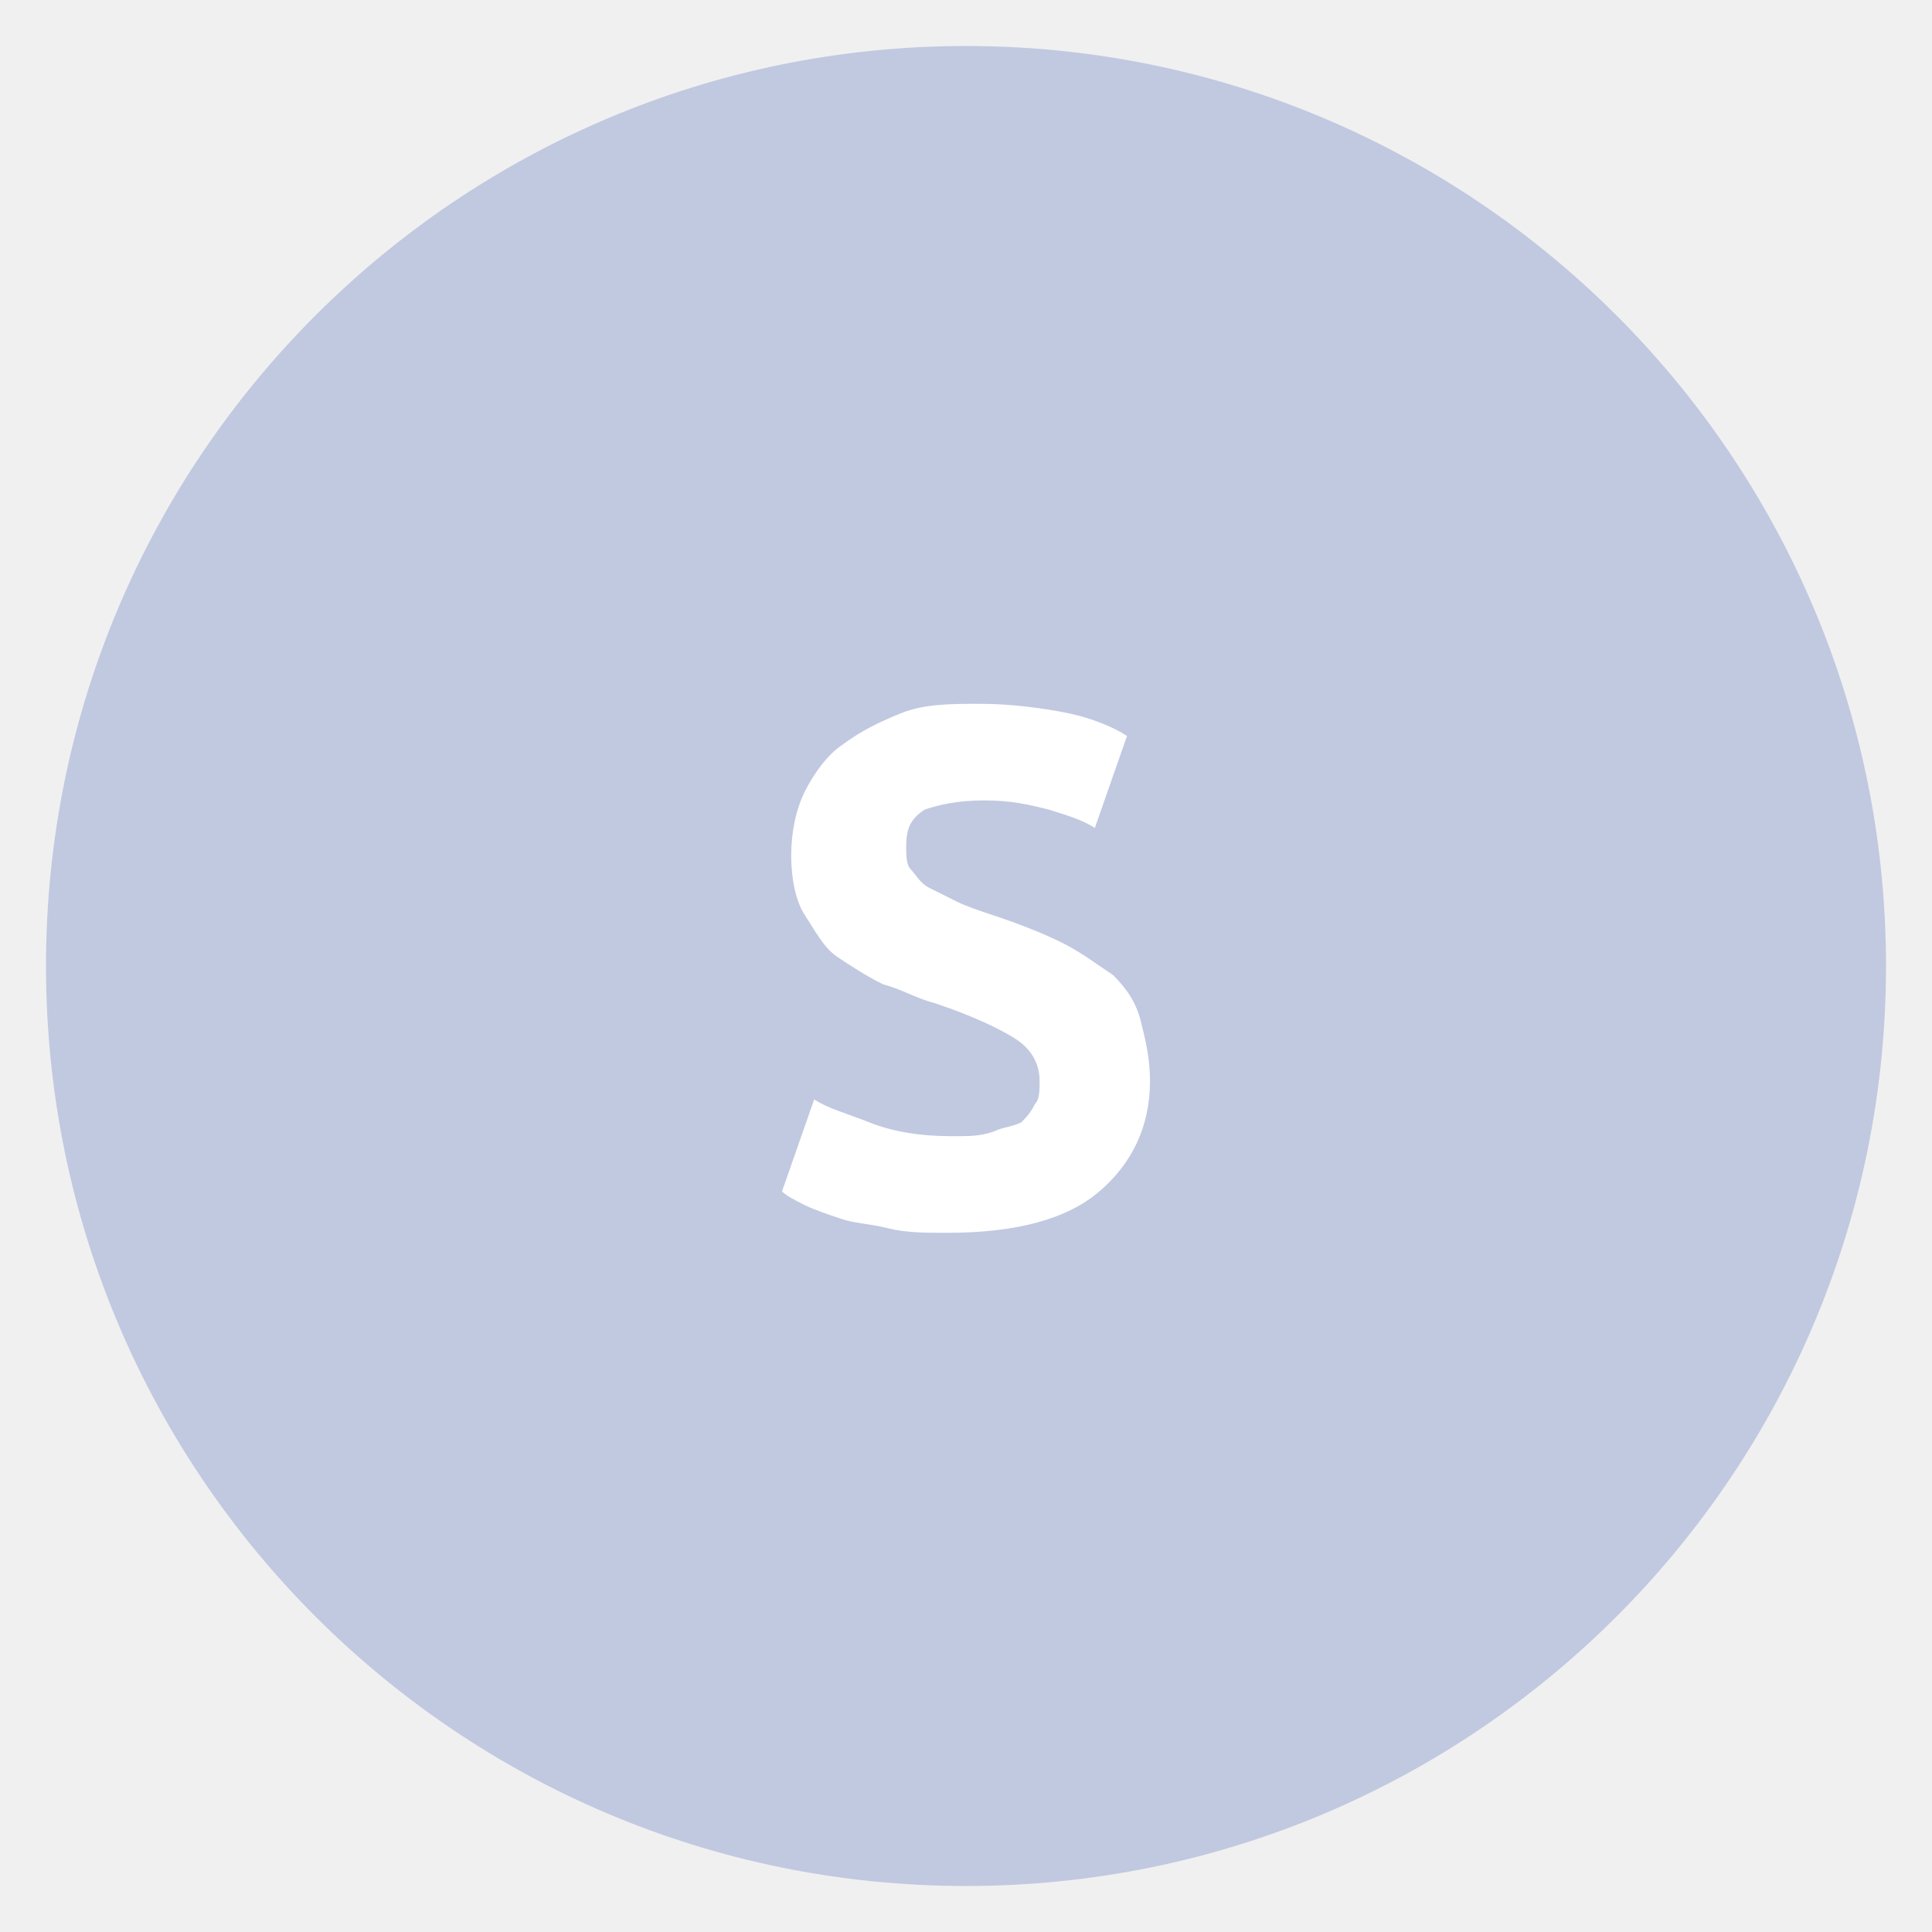
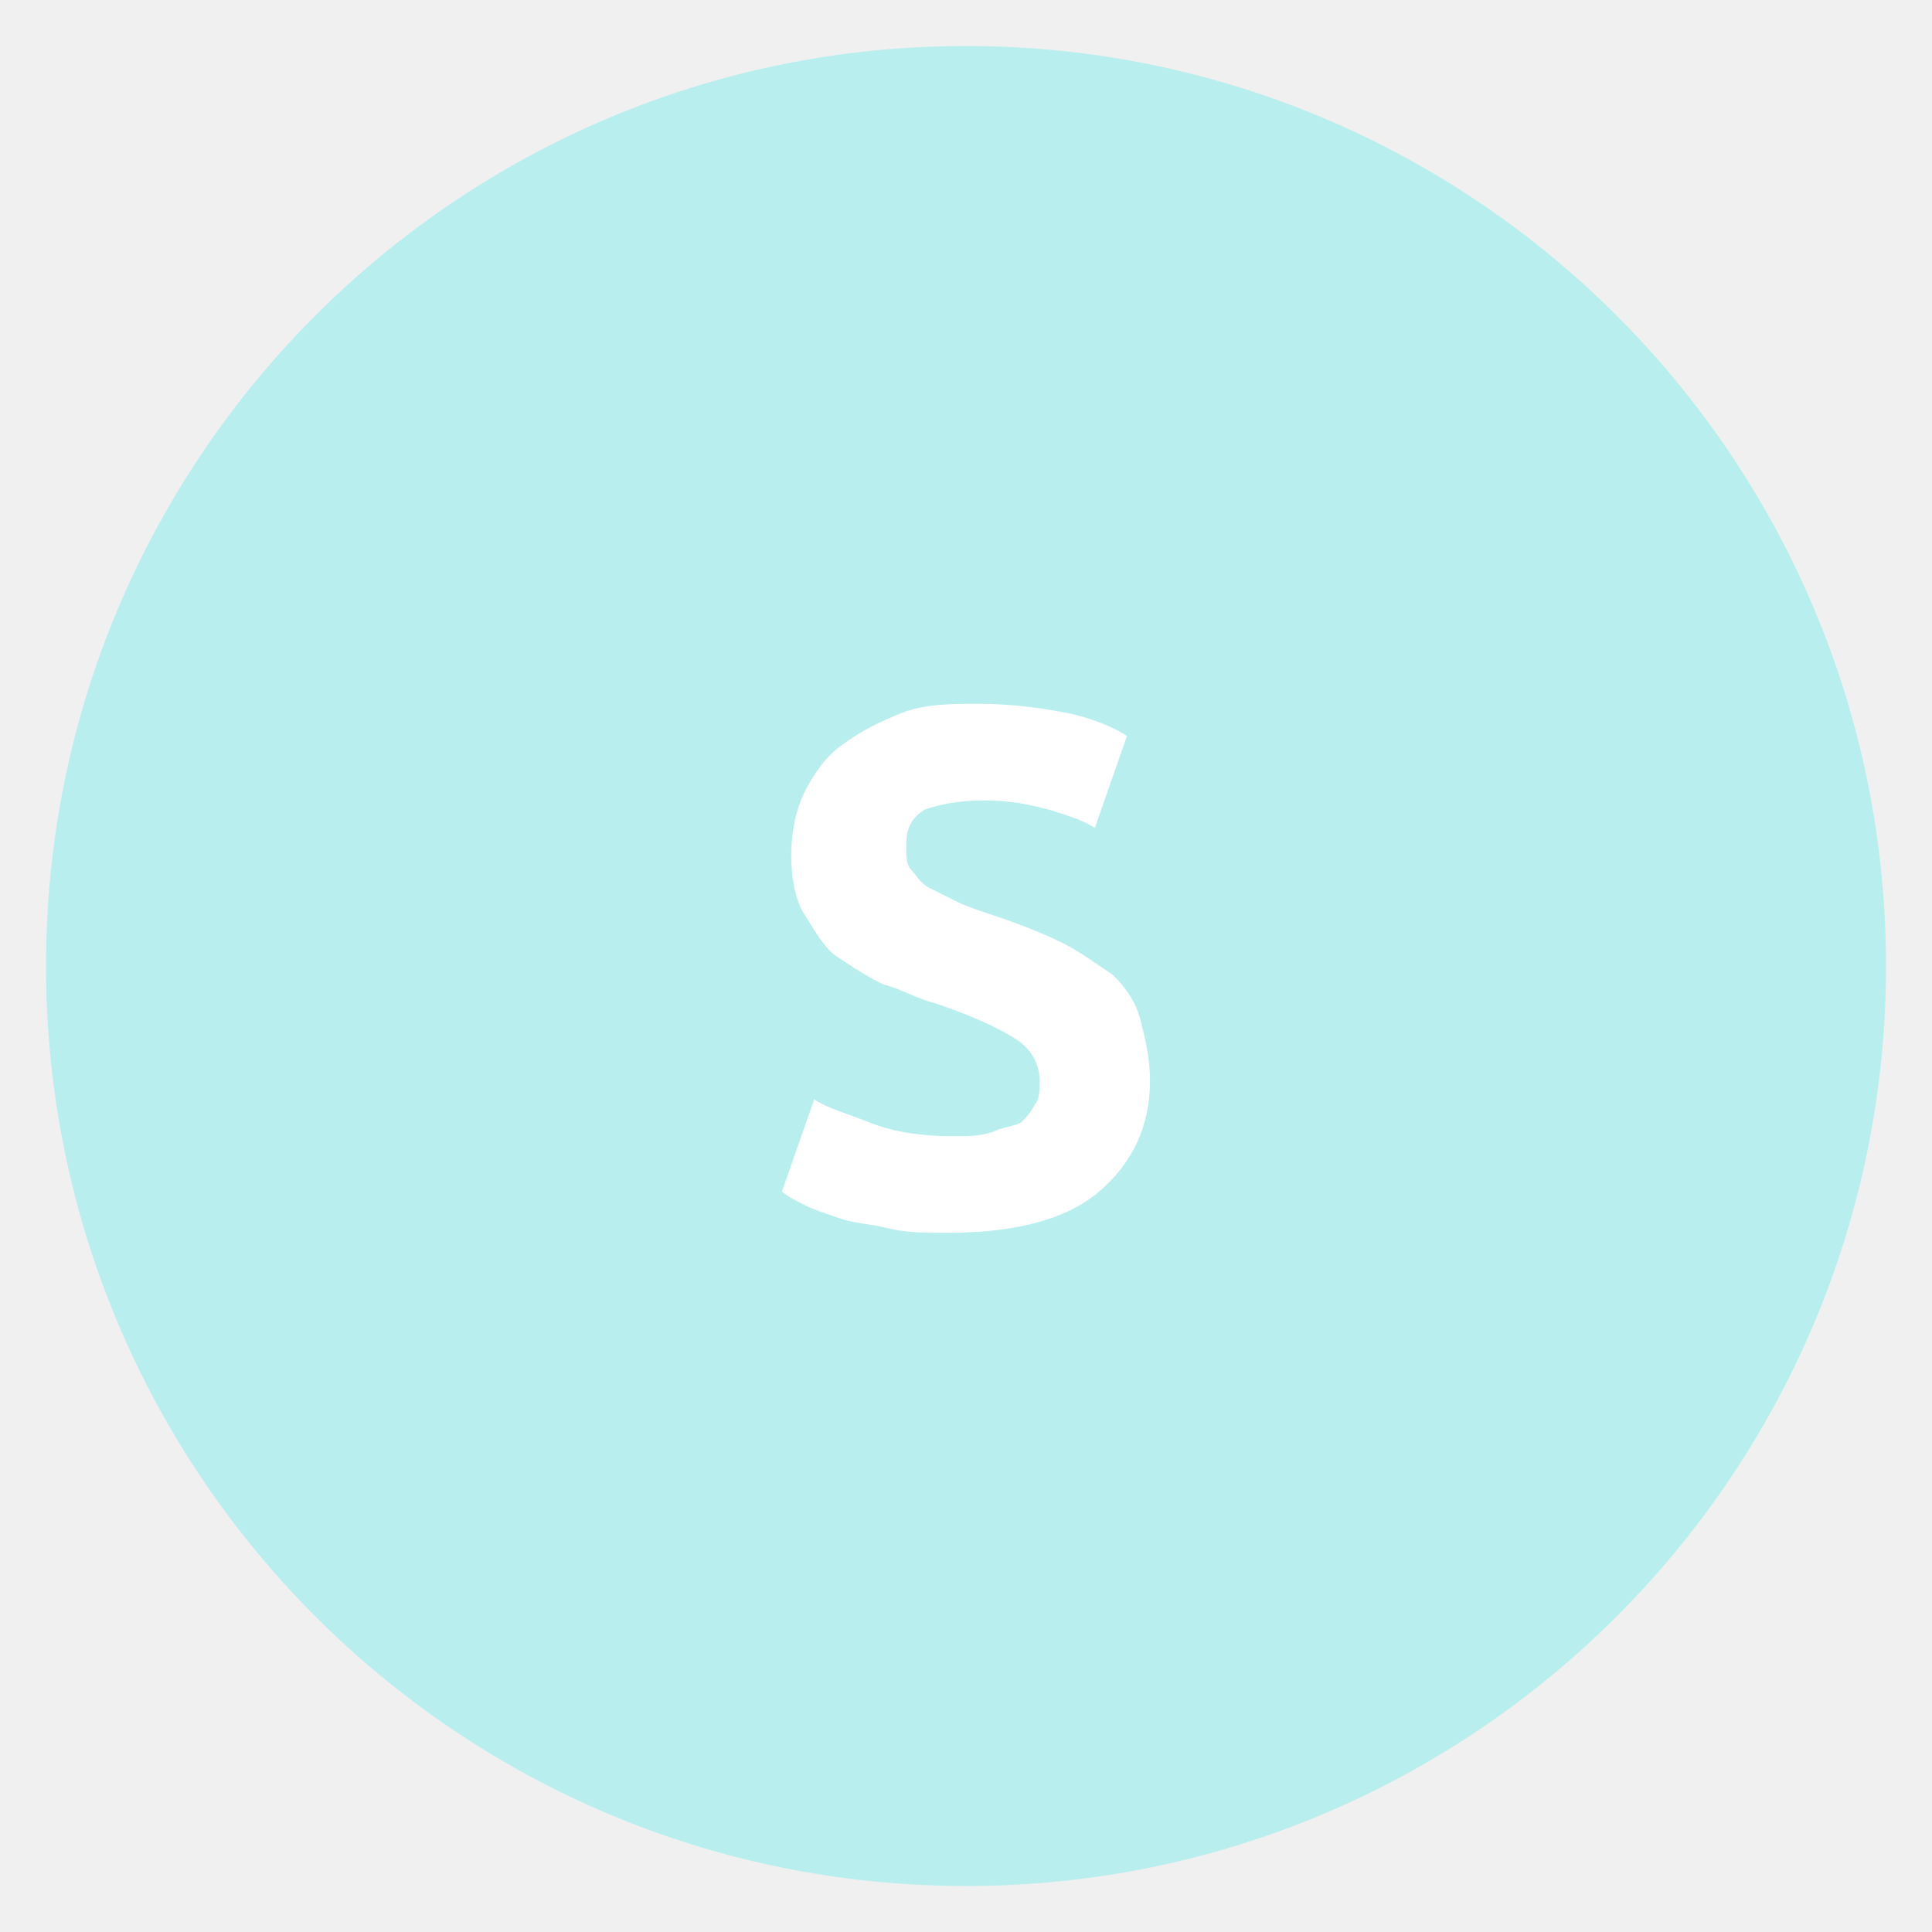
<svg xmlns="http://www.w3.org/2000/svg" version="1.1" id="Calque_1" x="0px" y="0px" width="42px" height="42px" viewBox="0 0 42 42" style="enable-background:new 0 0 42 42;" xml:space="preserve">
  <style type="text/css">
	.st0{fill:#FFFFFF;}
- 	.st1{fill:#C1C9E1;}
+ 	.st1{fill:#b9eeee;}
</style>
  <g>
    <path class="st0" d="M19.8,26.5c-0.4-0.9-0.9-1.9-1.3-2.9c-0.4-1-0.8-2-1.2-3c-0.4-1-0.7-1.9-1.1-2.8c-0.3-0.9-0.6-1.7-0.8-2.4h2.8   c0.2,0.6,0.4,1.3,0.7,2.1s0.5,1.5,0.8,2.2c0.3,0.7,0.5,1.4,0.8,2.1c0.2,0.7,0.5,1.3,0.7,1.7c0.2-0.5,0.4-1.1,0.7-1.7   s0.5-1.4,0.8-2.1c0.3-0.7,0.5-1.5,0.8-2.2c0.3-0.7,0.5-1.4,0.7-2.1h2.7c-0.2,0.7-0.5,1.5-0.9,2.4s-0.7,1.8-1.1,2.8   c-0.4,1-0.8,2-1.2,3s-0.9,2-1.3,2.9H19.8z" />
  </g>
  <circle class="st1" cx="21" cy="21" r="20" />
  <g>
    <path class="st0" d="M20.7,24.7c0.4,0,0.6,0,0.9-0.1c0.2-0.1,0.4-0.1,0.6-0.2c0.1-0.1,0.2-0.2,0.3-0.4c0.1-0.1,0.1-0.3,0.1-0.5   c0-0.4-0.2-0.7-0.5-0.9c-0.3-0.2-0.9-0.5-1.8-0.8c-0.4-0.1-0.7-0.3-1.1-0.4c-0.4-0.2-0.7-0.4-1-0.6s-0.5-0.6-0.7-0.9   s-0.3-0.8-0.3-1.3c0-0.5,0.1-1,0.3-1.4c0.2-0.4,0.5-0.8,0.8-1c0.4-0.3,0.8-0.5,1.3-0.7c0.5-0.2,1.1-0.2,1.7-0.2   c0.7,0,1.4,0.1,1.9,0.2s1,0.3,1.3,0.5l-0.7,2c-0.3-0.2-0.7-0.3-1-0.4c-0.4-0.1-0.8-0.2-1.4-0.2c-0.6,0-1,0.1-1.3,0.2   c-0.3,0.2-0.4,0.4-0.4,0.8c0,0.2,0,0.4,0.1,0.5c0.1,0.1,0.2,0.3,0.4,0.4c0.2,0.1,0.4,0.2,0.6,0.3c0.2,0.1,0.5,0.2,0.8,0.3   c0.6,0.2,1.1,0.4,1.5,0.6s0.8,0.5,1.1,0.7c0.3,0.3,0.5,0.6,0.6,1S25,23,25,23.5c0,1-0.4,1.8-1.1,2.4s-1.8,0.9-3.3,0.9   c-0.5,0-0.9,0-1.3-0.1c-0.4-0.1-0.7-0.1-1-0.2c-0.3-0.1-0.6-0.2-0.8-0.3S17.1,26,17,25.9l0.7-2c0.3,0.2,0.7,0.3,1.2,0.5   S20,24.7,20.7,24.7z" />
  </g>
</svg>
